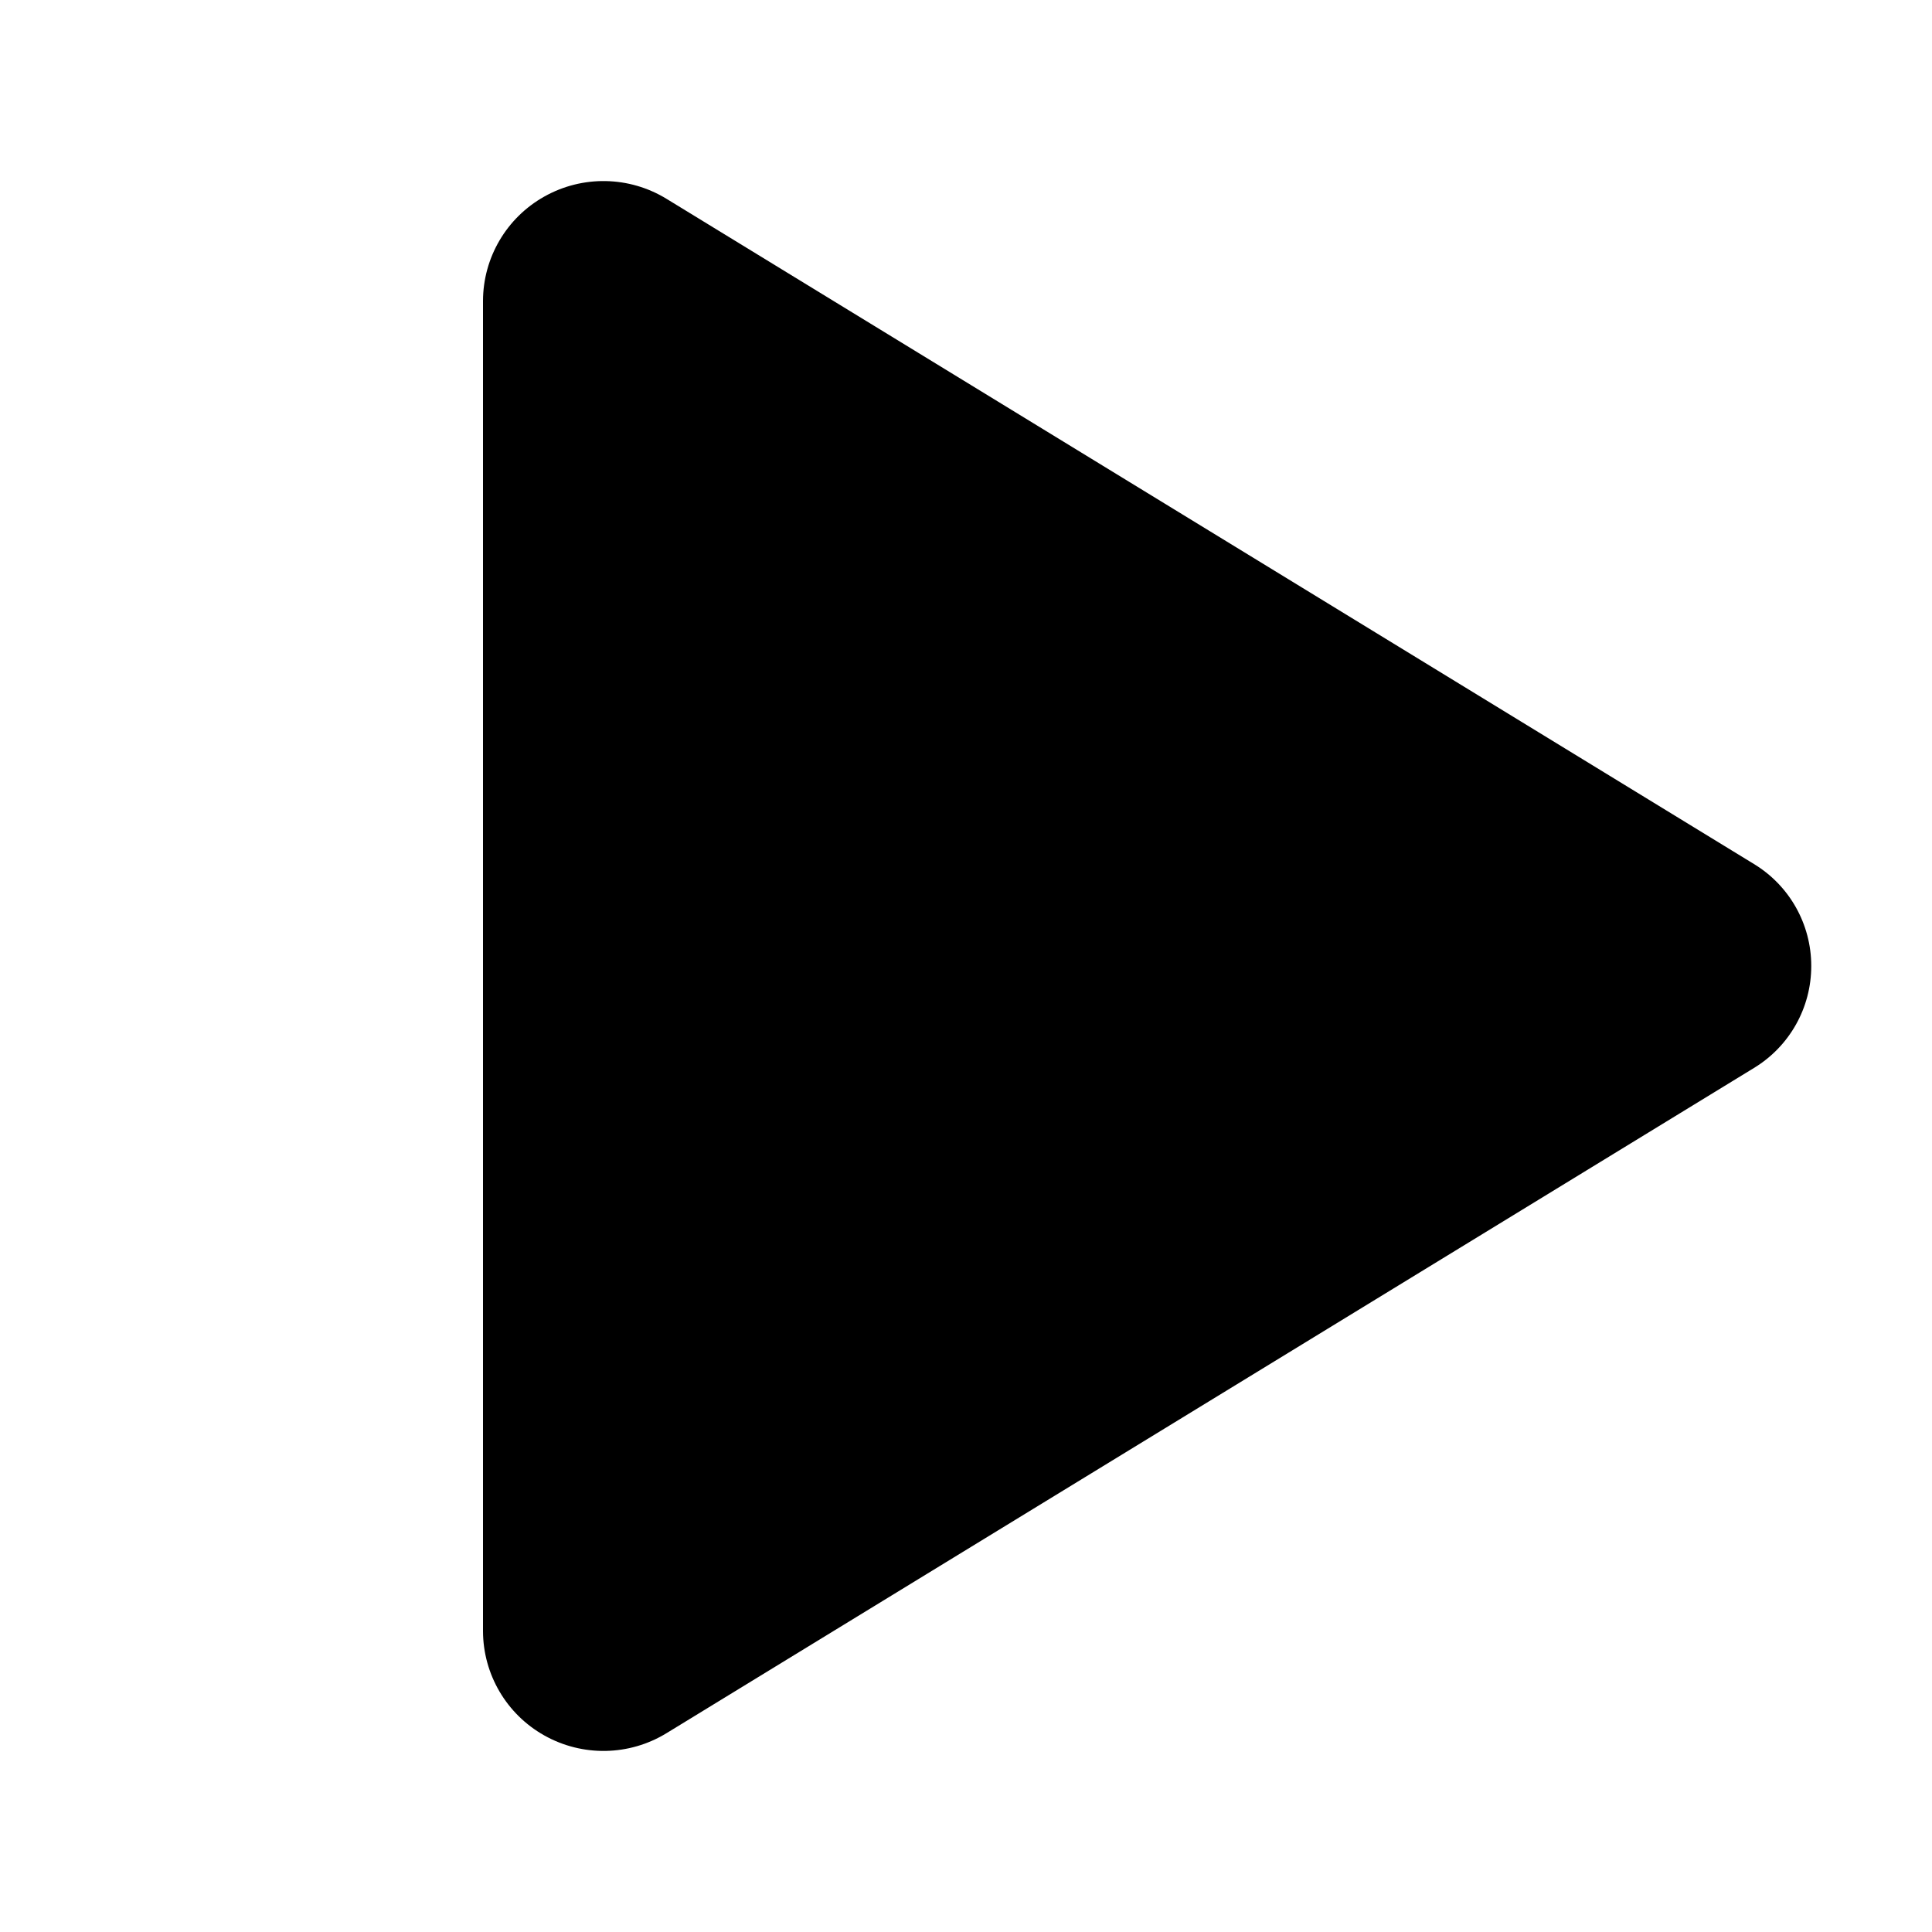
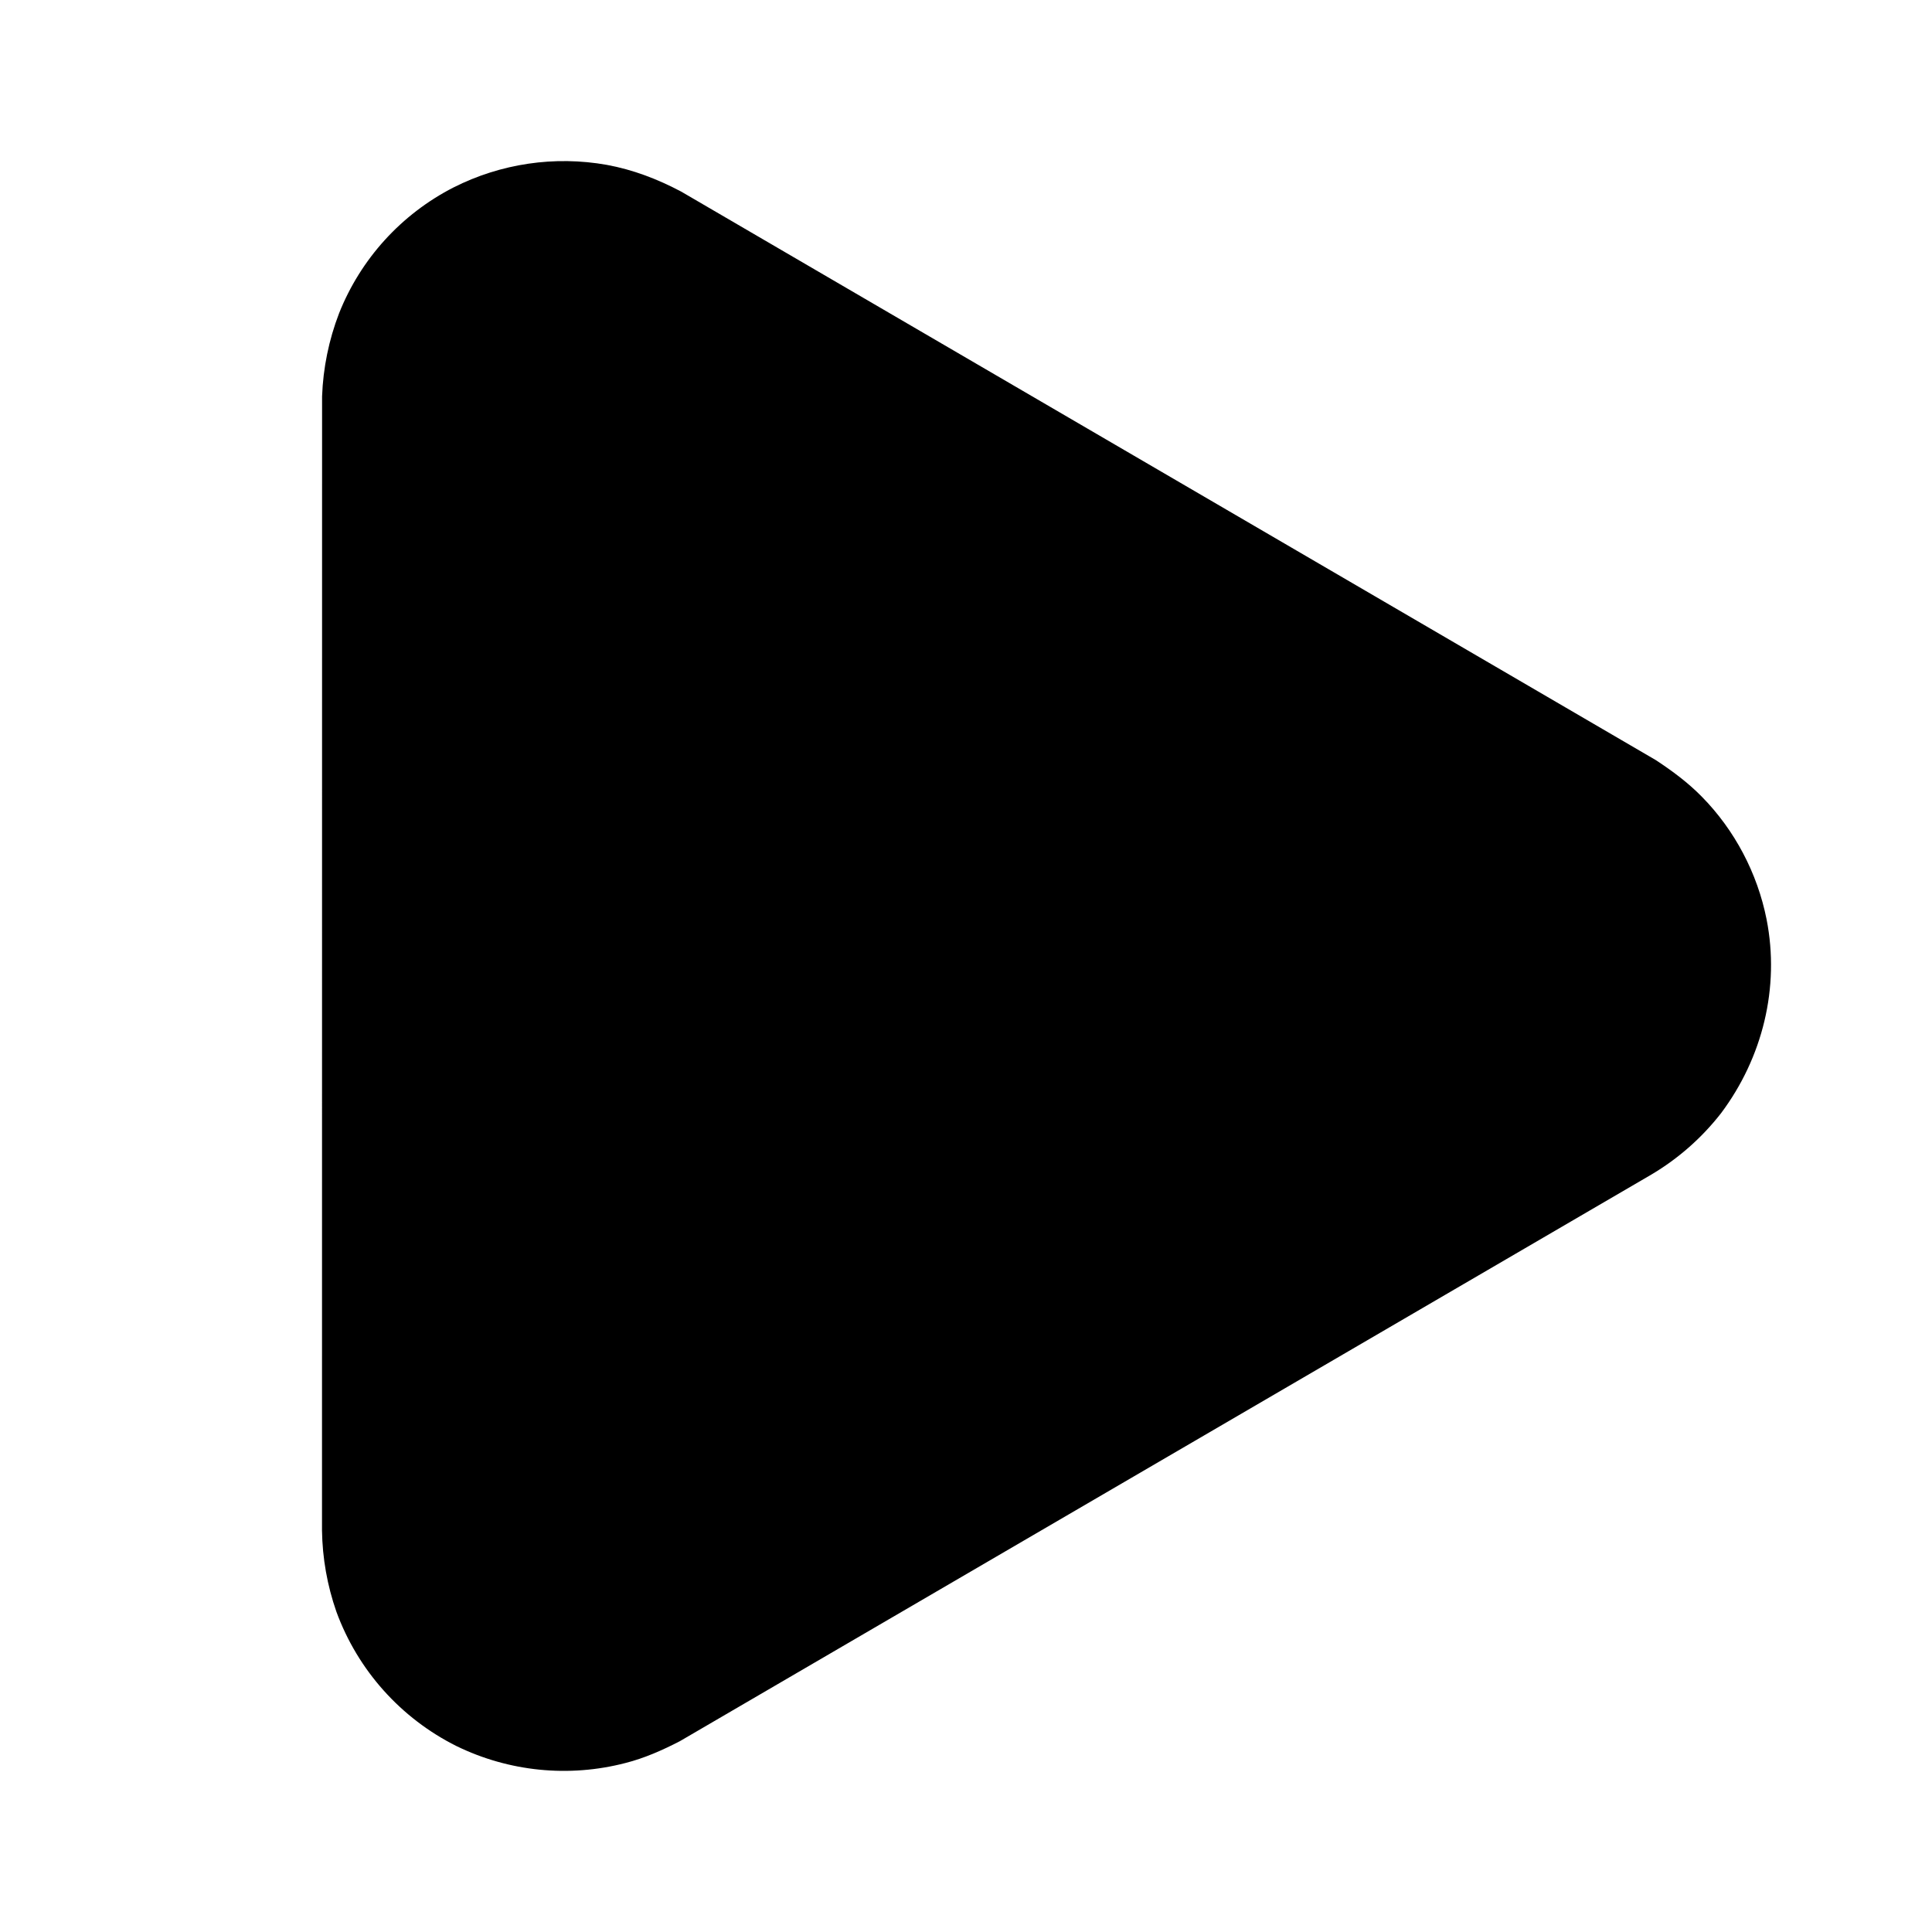
<svg xmlns="http://www.w3.org/2000/svg" fill="currentColor" fill-rule="evenodd" viewBox="0 0 24 24">
-   <path d="M22.5 12a1.48 1.48 0 0 1-.712 1.267L8.28 21.53a1.5 1.5 0 0 1-1.519.028A1.49 1.49 0 0 1 6 20.262V3.738a1.49 1.49 0 0 1 .761-1.296 1.5 1.5 0 0 1 1.519.028l13.508 8.263A1.48 1.48 0 0 1 22.5 12Z" />
+   <path d="m8.462 2.38 12.11 7.064c.204.135.395.276.567.451.41.416.692.952.806 1.525.167.847-.05 1.72-.565 2.408a3.1 3.1 0 0 1-.868.764L8.445 21.63c-.217.112-.44.211-.677.271a3.04 3.04 0 0 1-2.096-.21 3.03 3.03 0 0 1-1.493-1.669A3.2 3.2 0 0 1 4 19.011l.001-14.088a3.2 3.2 0 0 1 .211-1.031 3 3 0 0 1 1.421-1.563 3.04 3.04 0 0 1 1.905-.281c.327.06.631.177.924.332" />
</svg>
